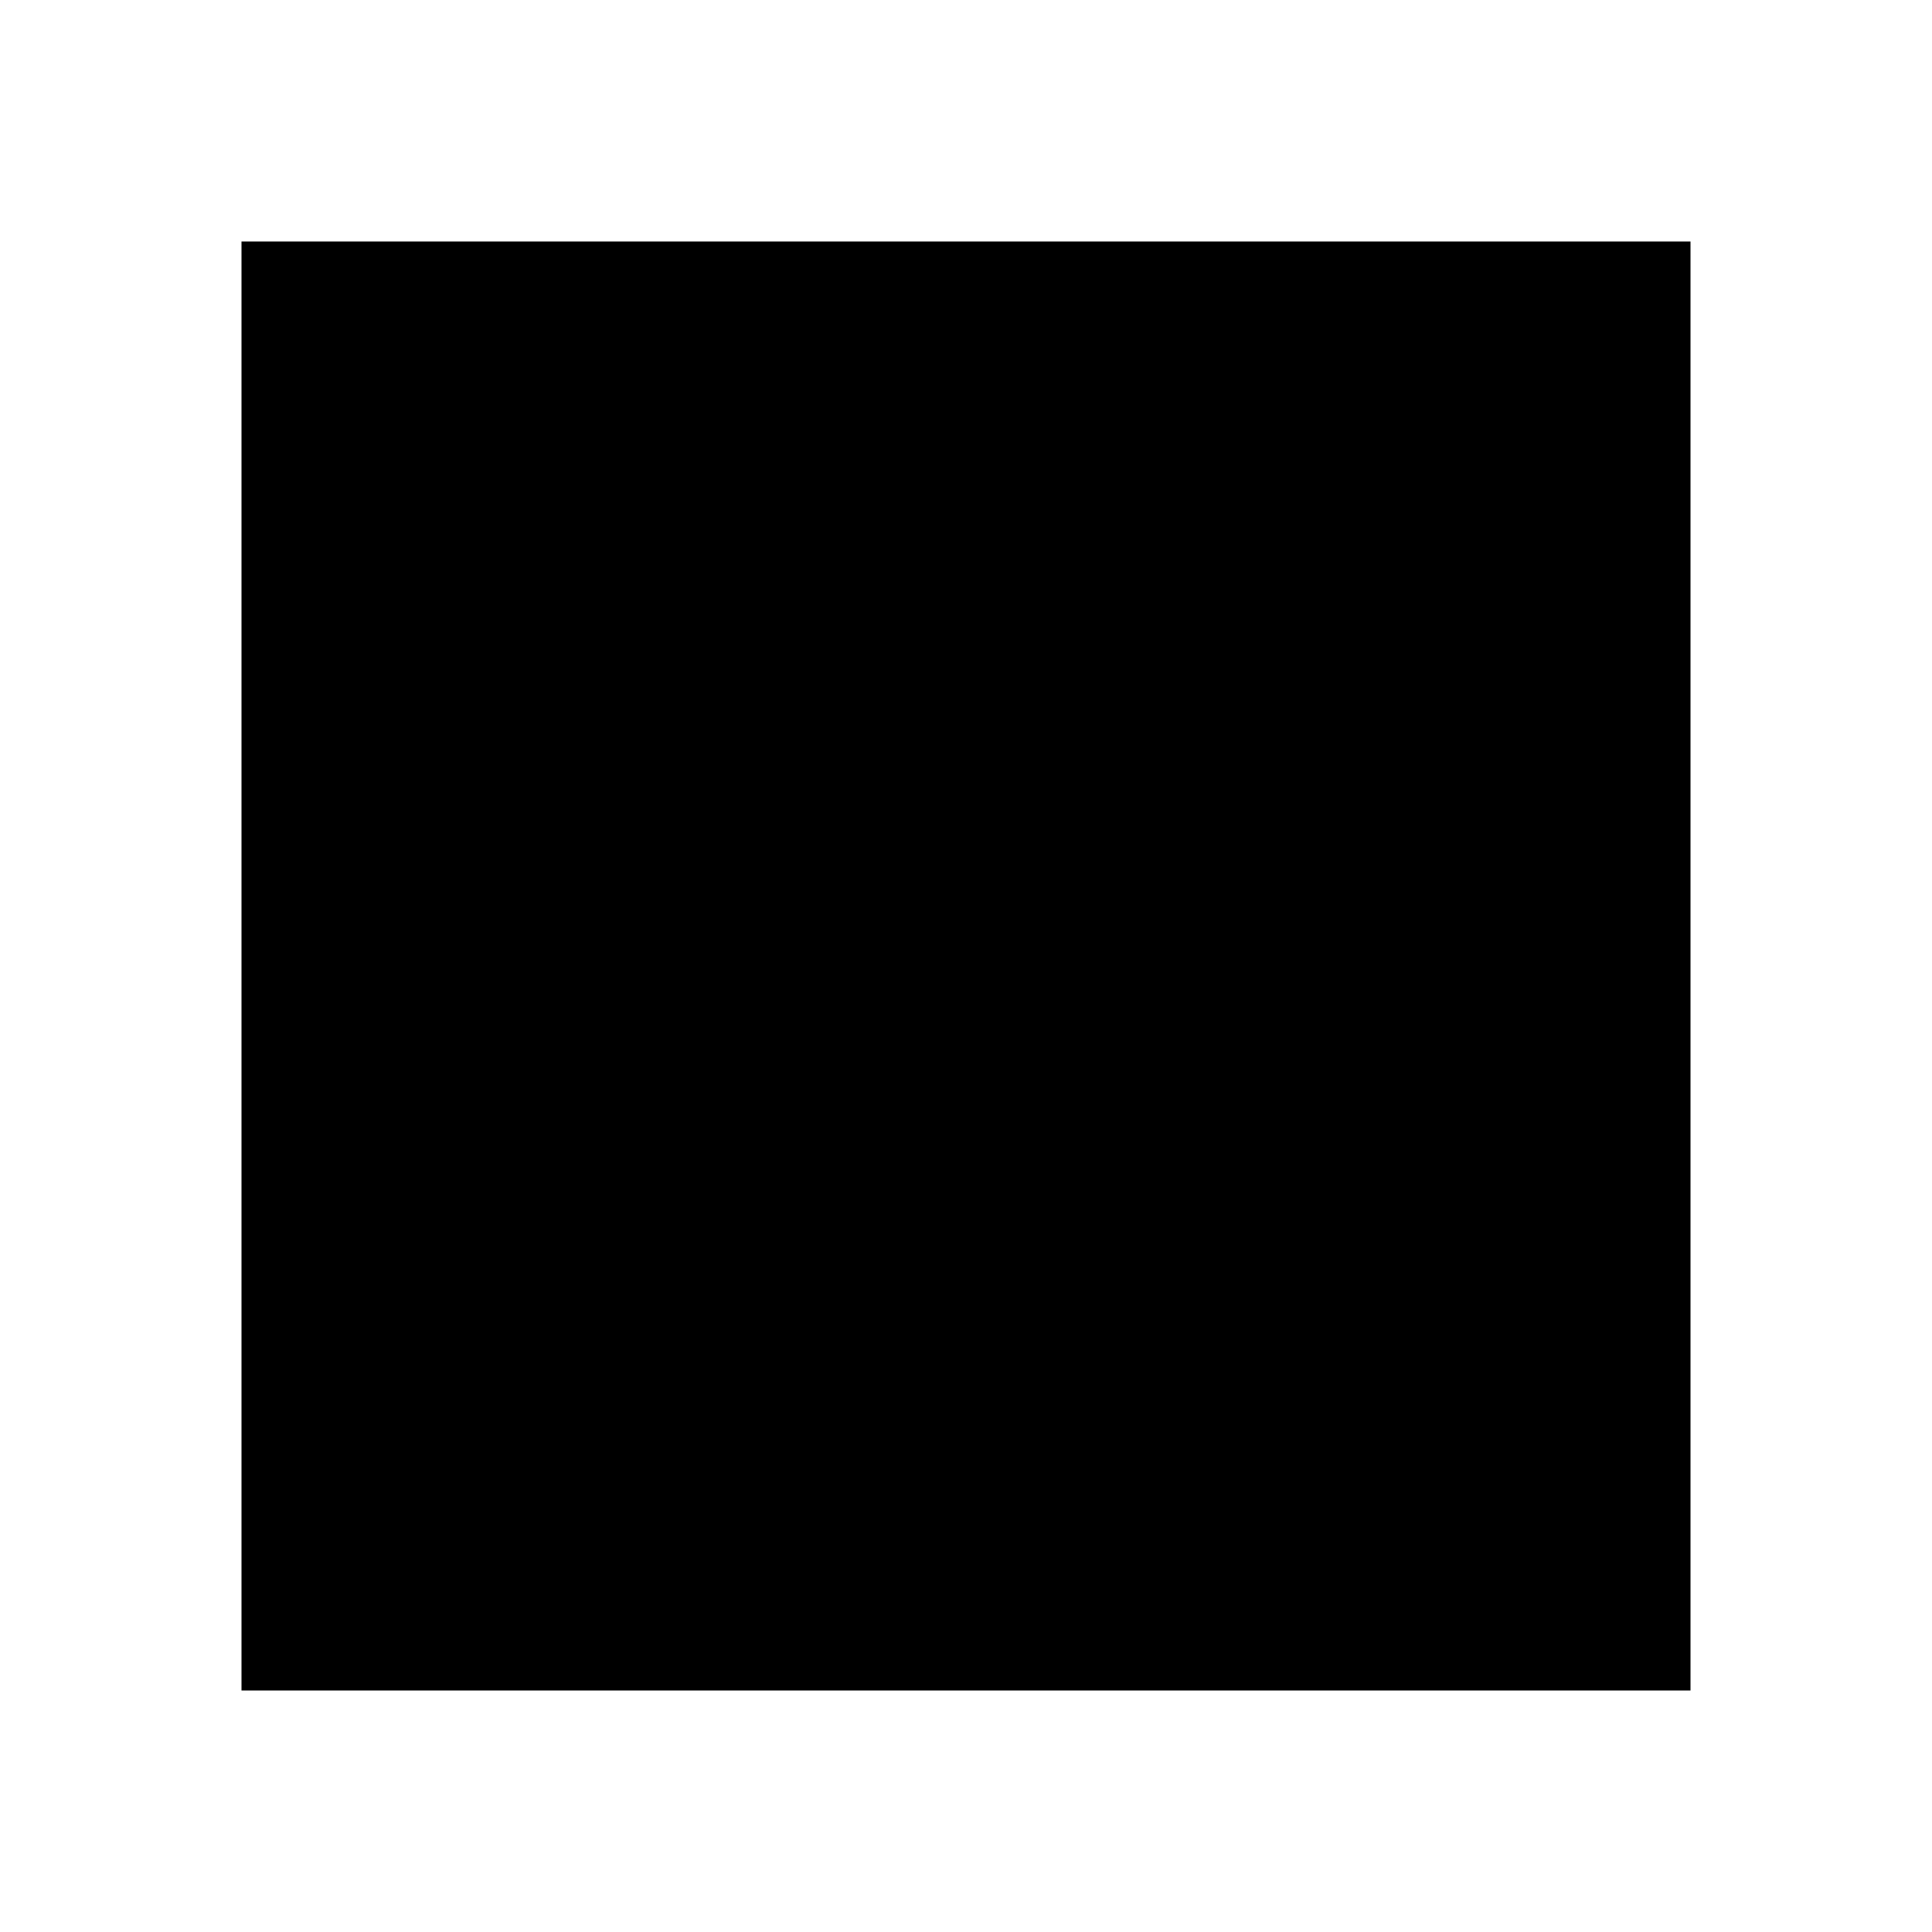
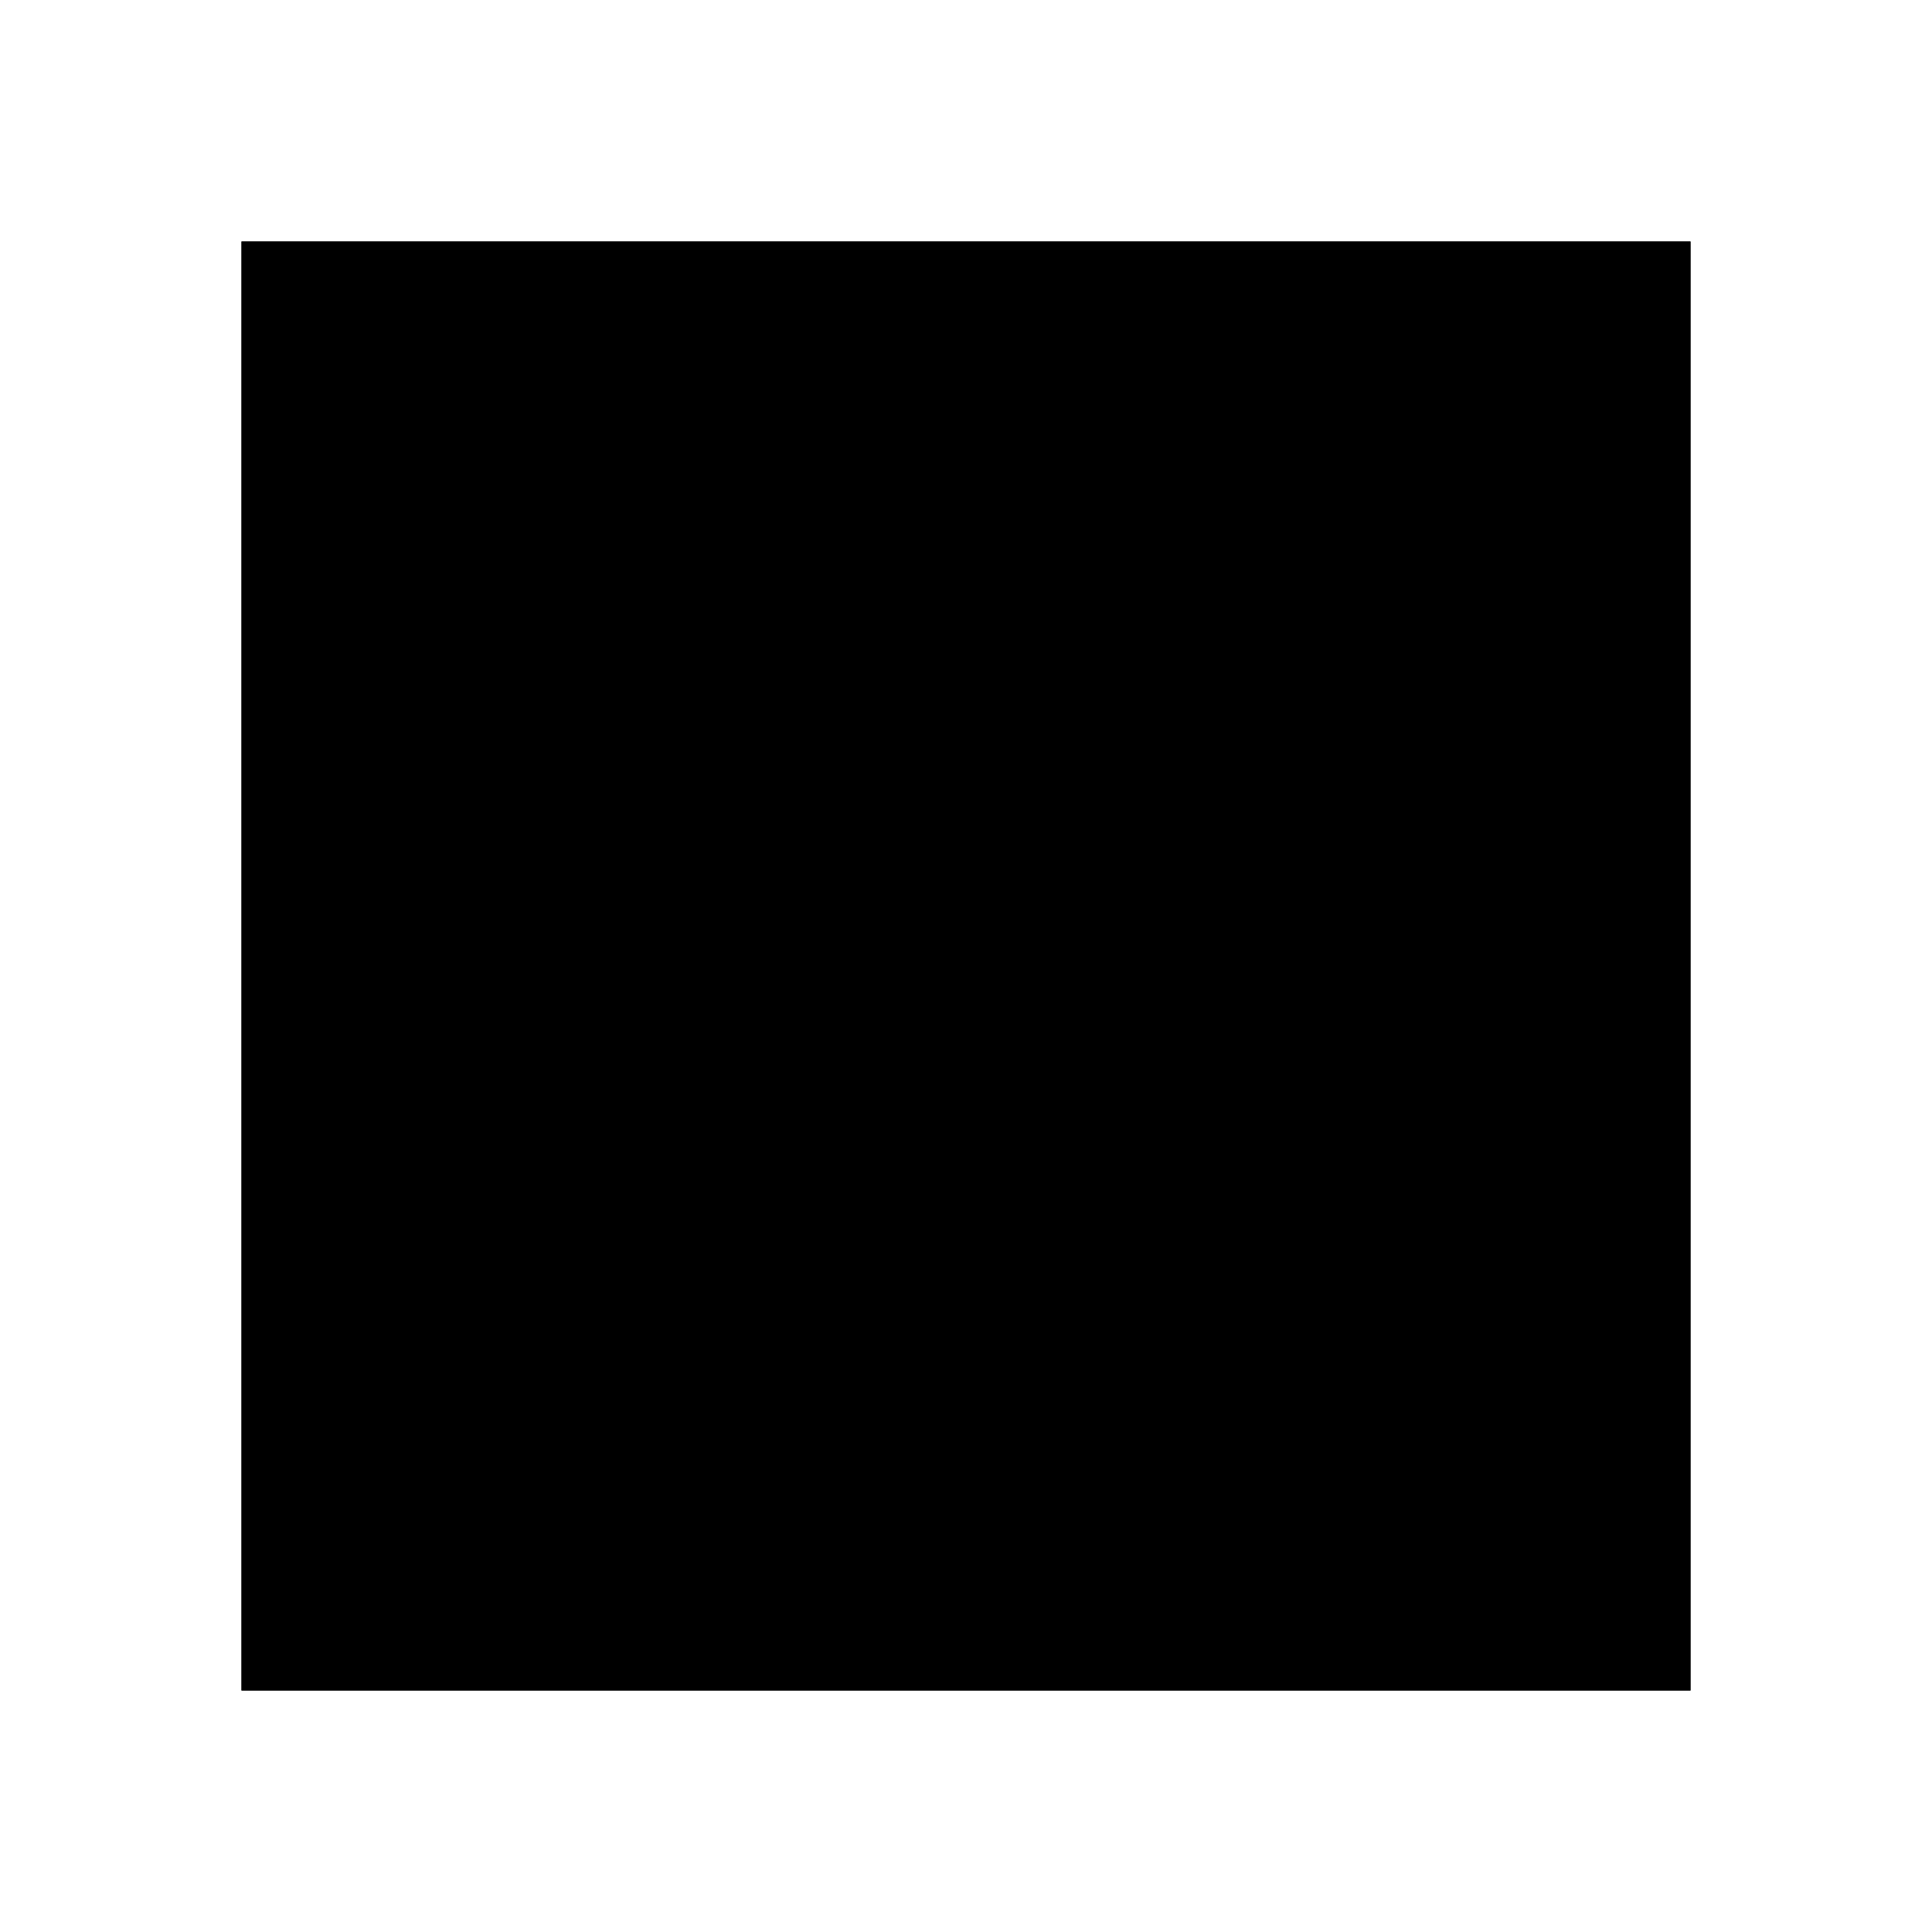
<svg xmlns="http://www.w3.org/2000/svg" width="64" height="64">
  <rect width="64" height="64" fill="white" />
  <rect x="8" y="8" width="48" height="48" fill="black" mask="url(https://example.test/mask.svg#m)" />
+   <rect x="8" y="8" width="48" height="48" fill="black" mask="url(../mask.svg#m)" />
</svg>
